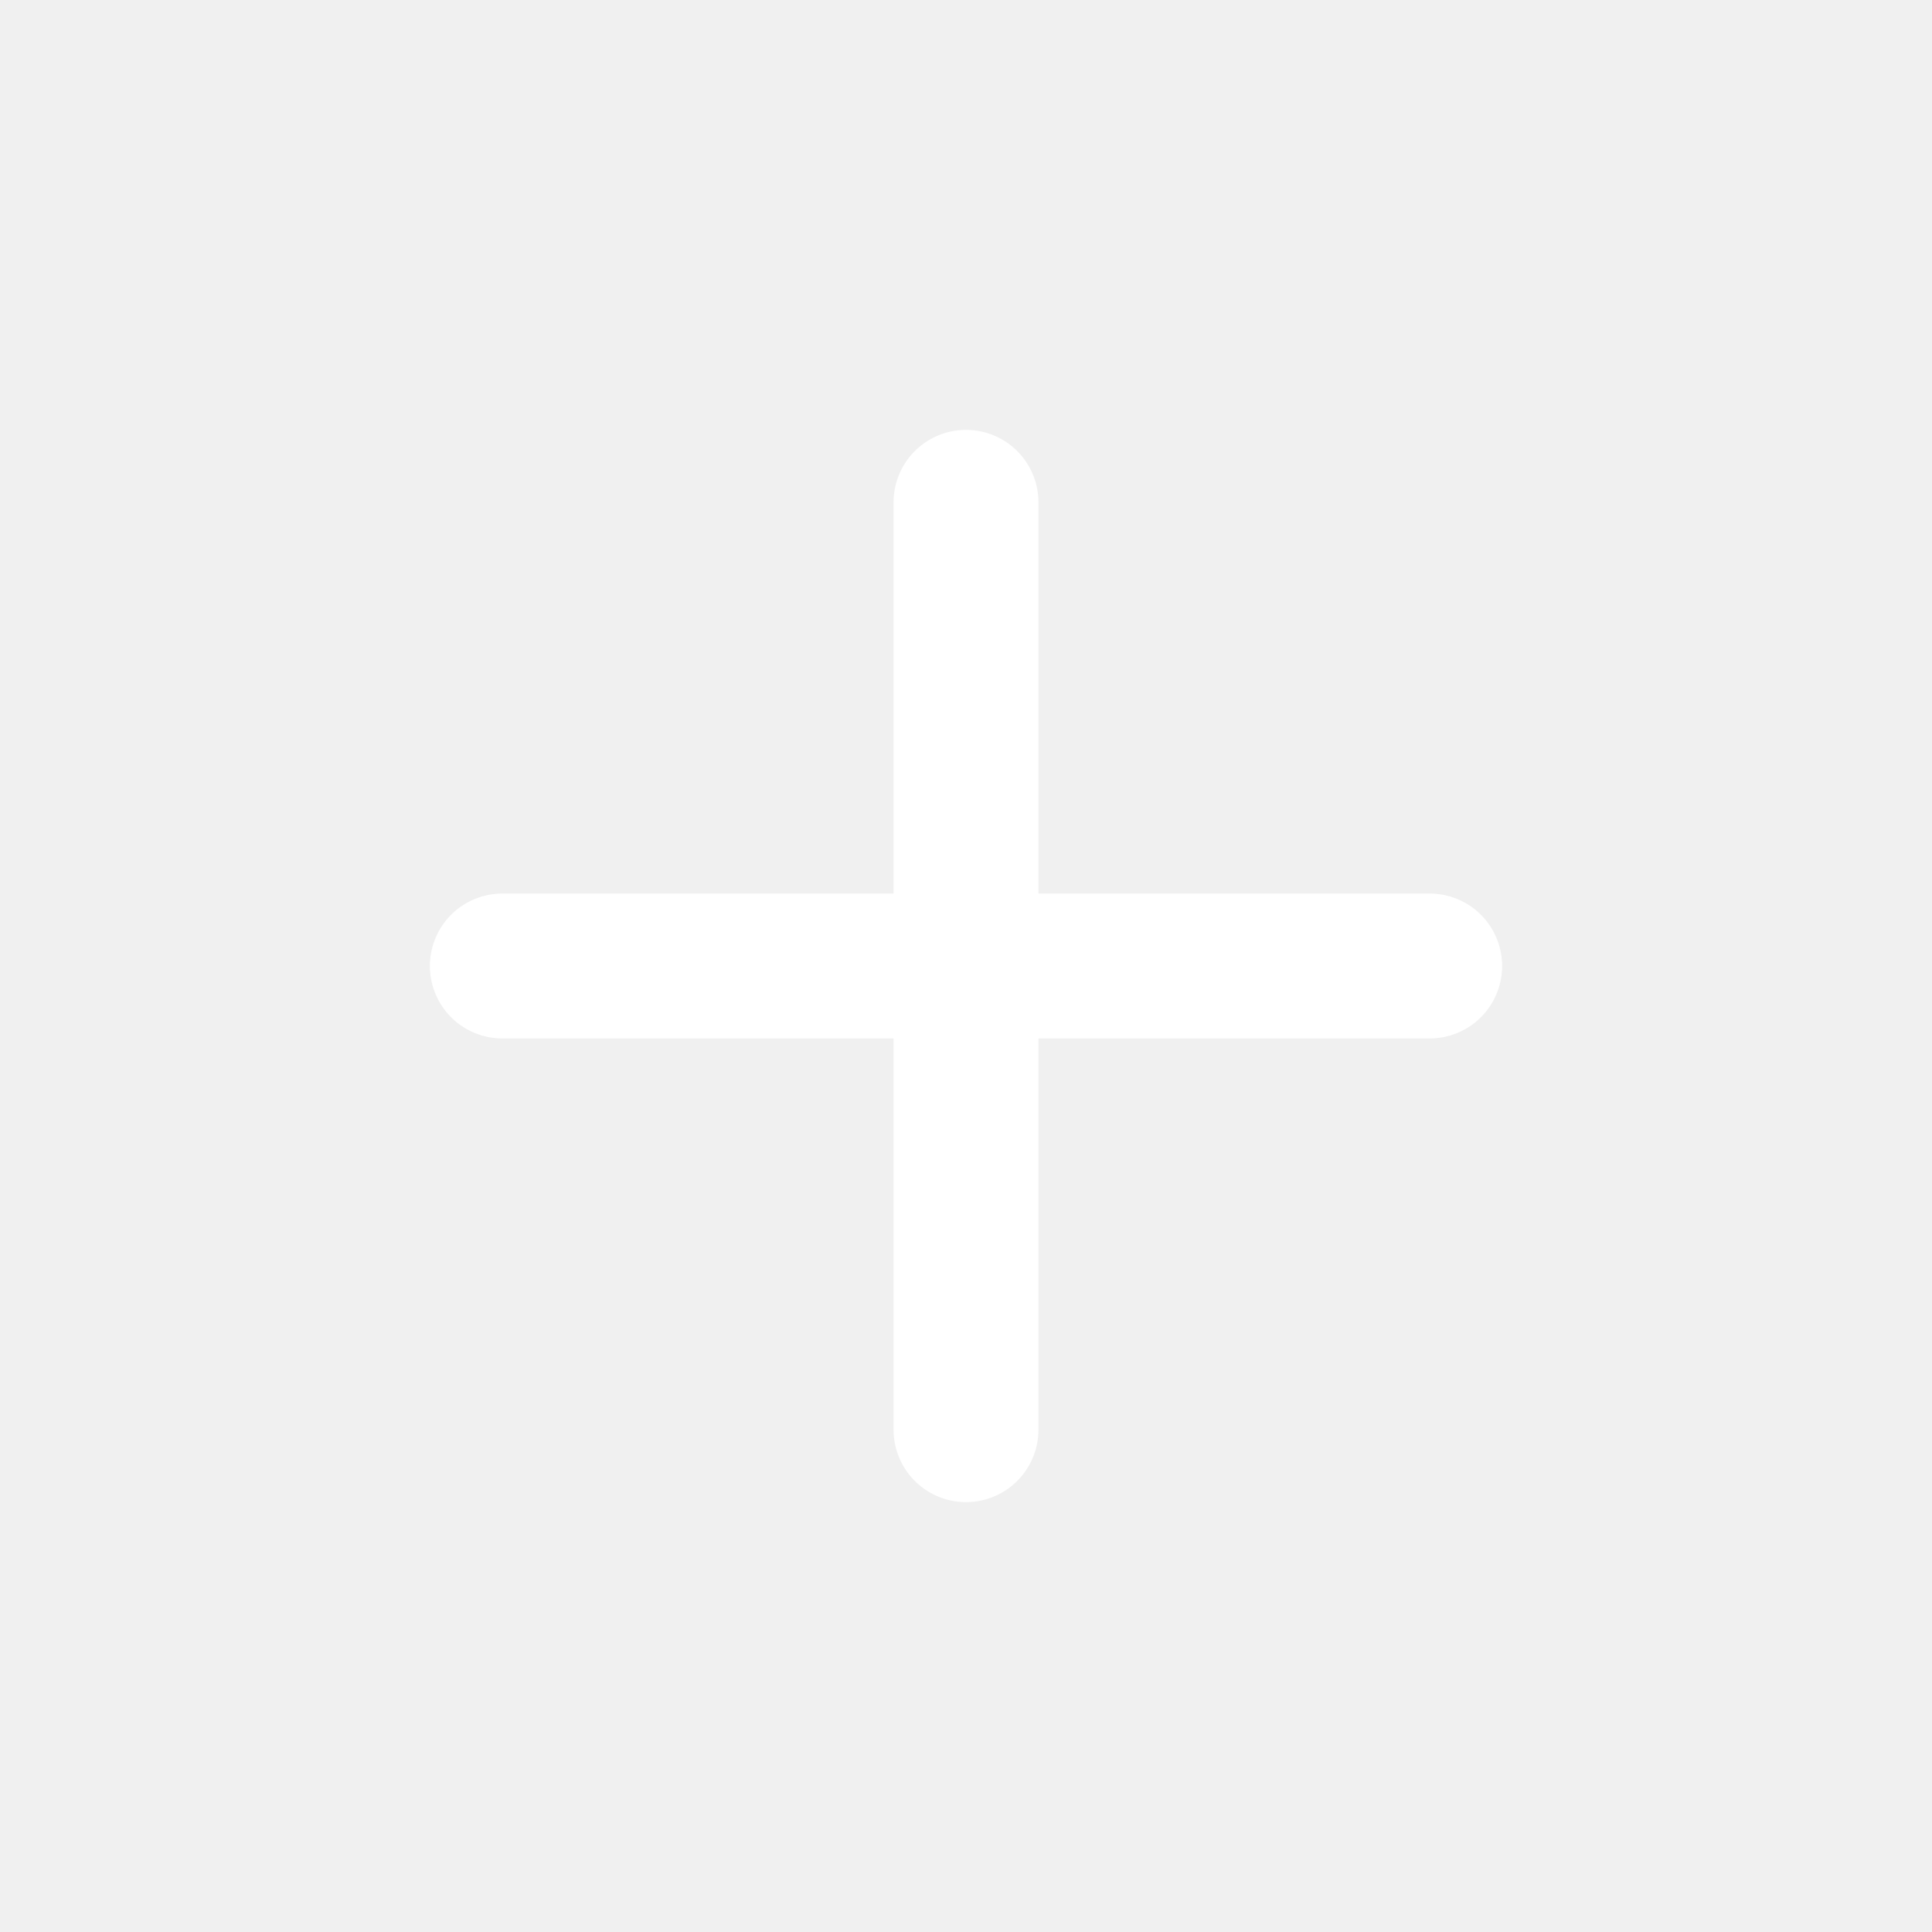
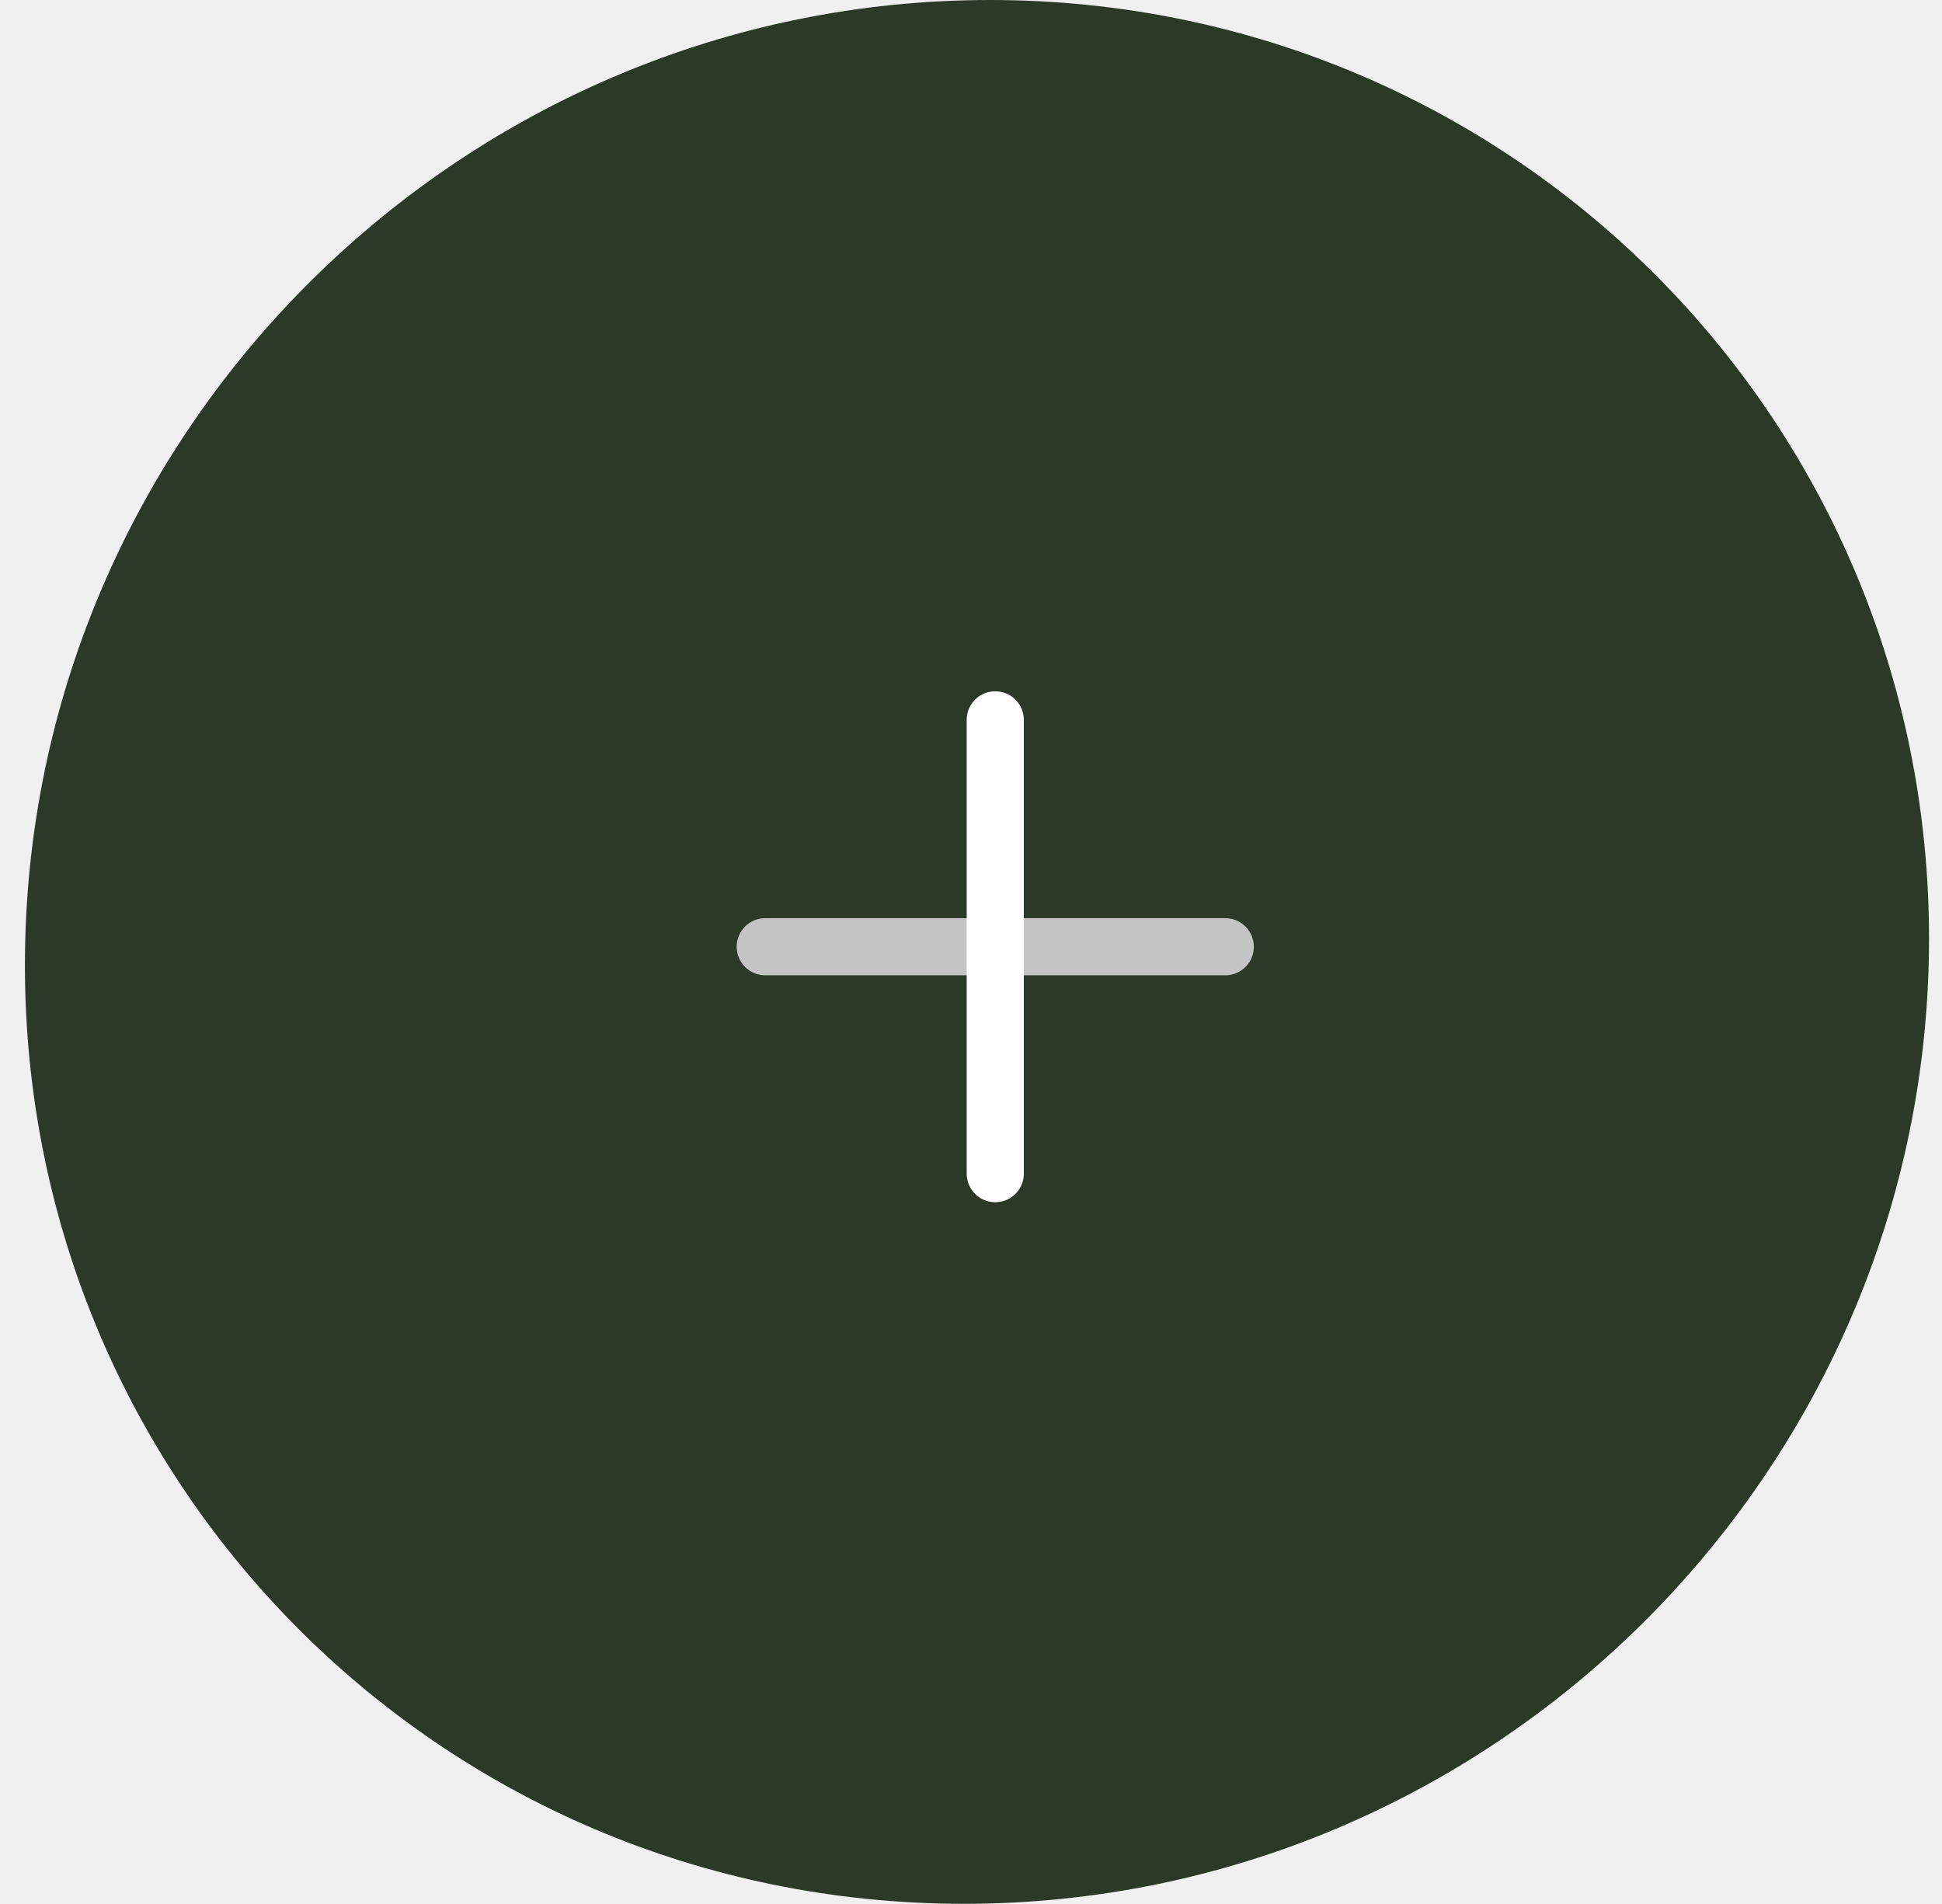
- <svg xmlns="http://www.w3.org/2000/svg" width="20" height="20" viewBox="0 0 20 20" fill="none">
-   <path d="M5.2 10H14.8" stroke="white" stroke-width="1.5" stroke-linecap="round" stroke-linejoin="round" />
-   <path d="M10 14.8V5.2" stroke="white" stroke-width="1.5" stroke-linecap="round" stroke-linejoin="round" />
+ <svg xmlns="http://www.w3.org/2000/svg" width="51" height="50" viewBox="0 0 51 50" fill="none">
+   <ellipse cx="25" cy="25" rx="25" ry="25" transform="matrix(1 -2.26844e-08 -0.0137248 0.999906 1 0)" fill="#2C3828" />
+   <path d="M20.096 24.862H32.178" stroke="#C4C4C4" stroke-width="1.5" stroke-linecap="round" stroke-linejoin="round" />
+   <path d="M26.137 30.821L26.137 18.904" stroke="white" stroke-width="1.5" stroke-linecap="round" stroke-linejoin="round" />
</svg>
